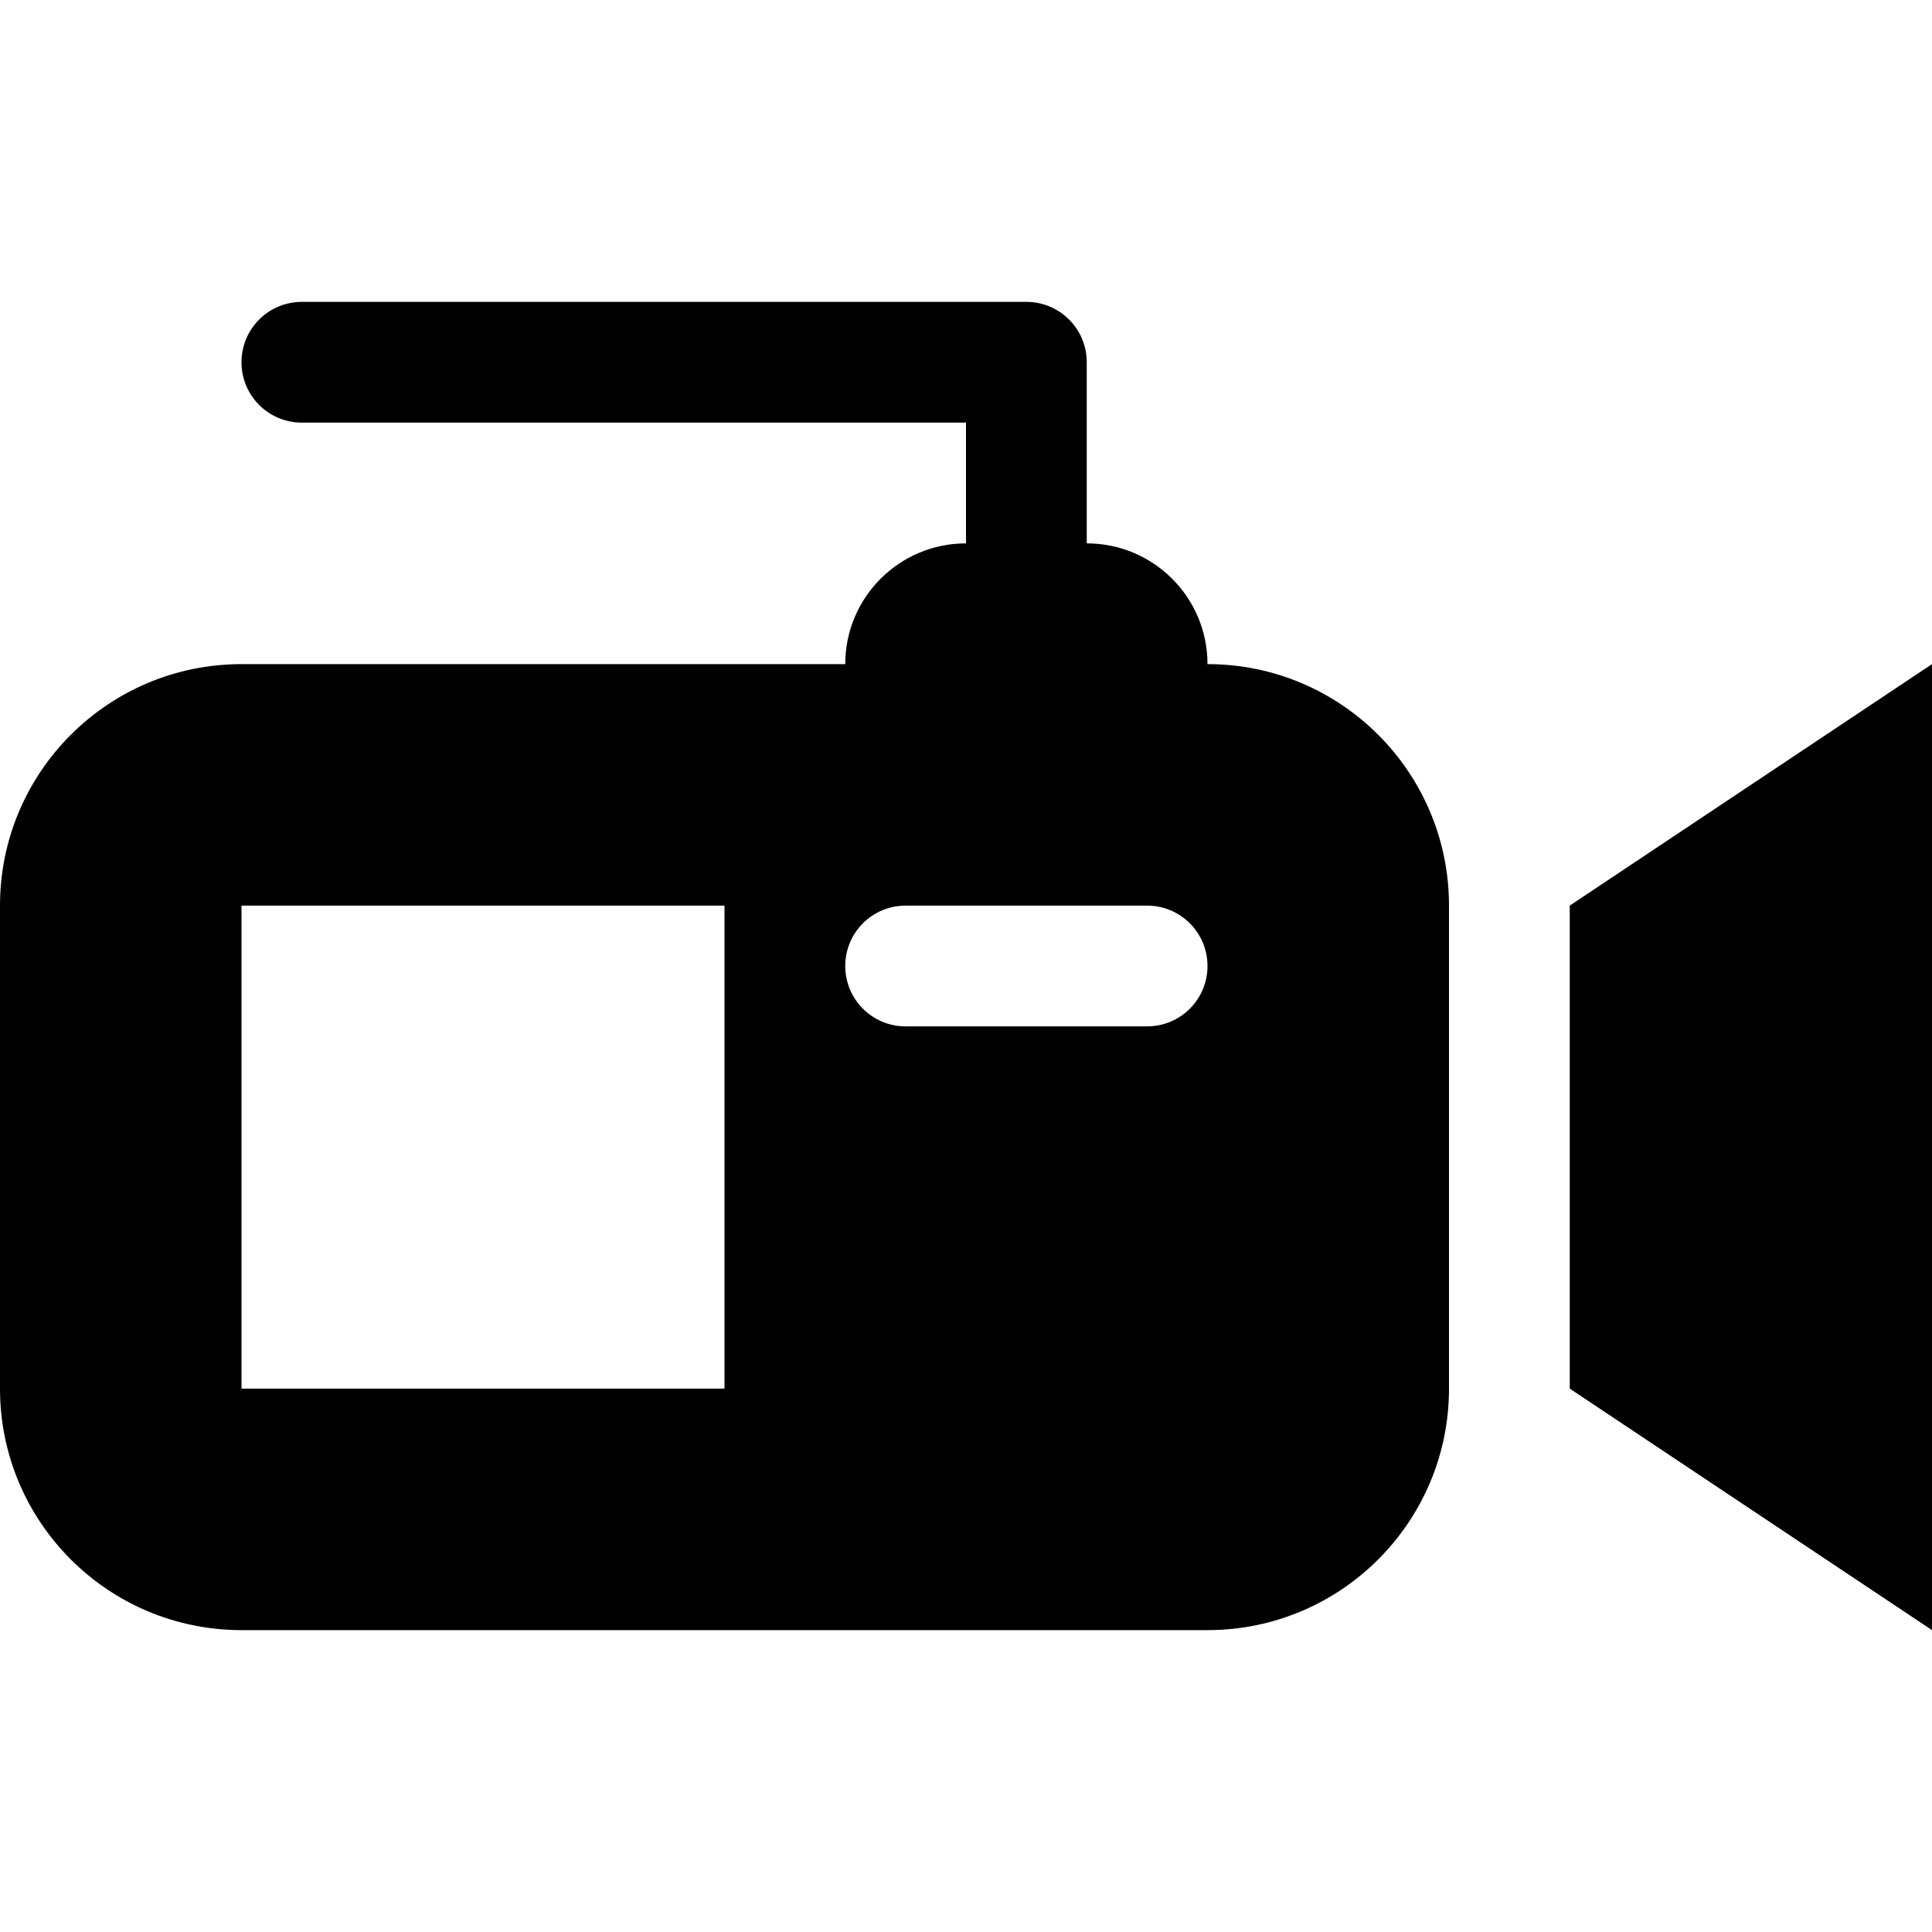
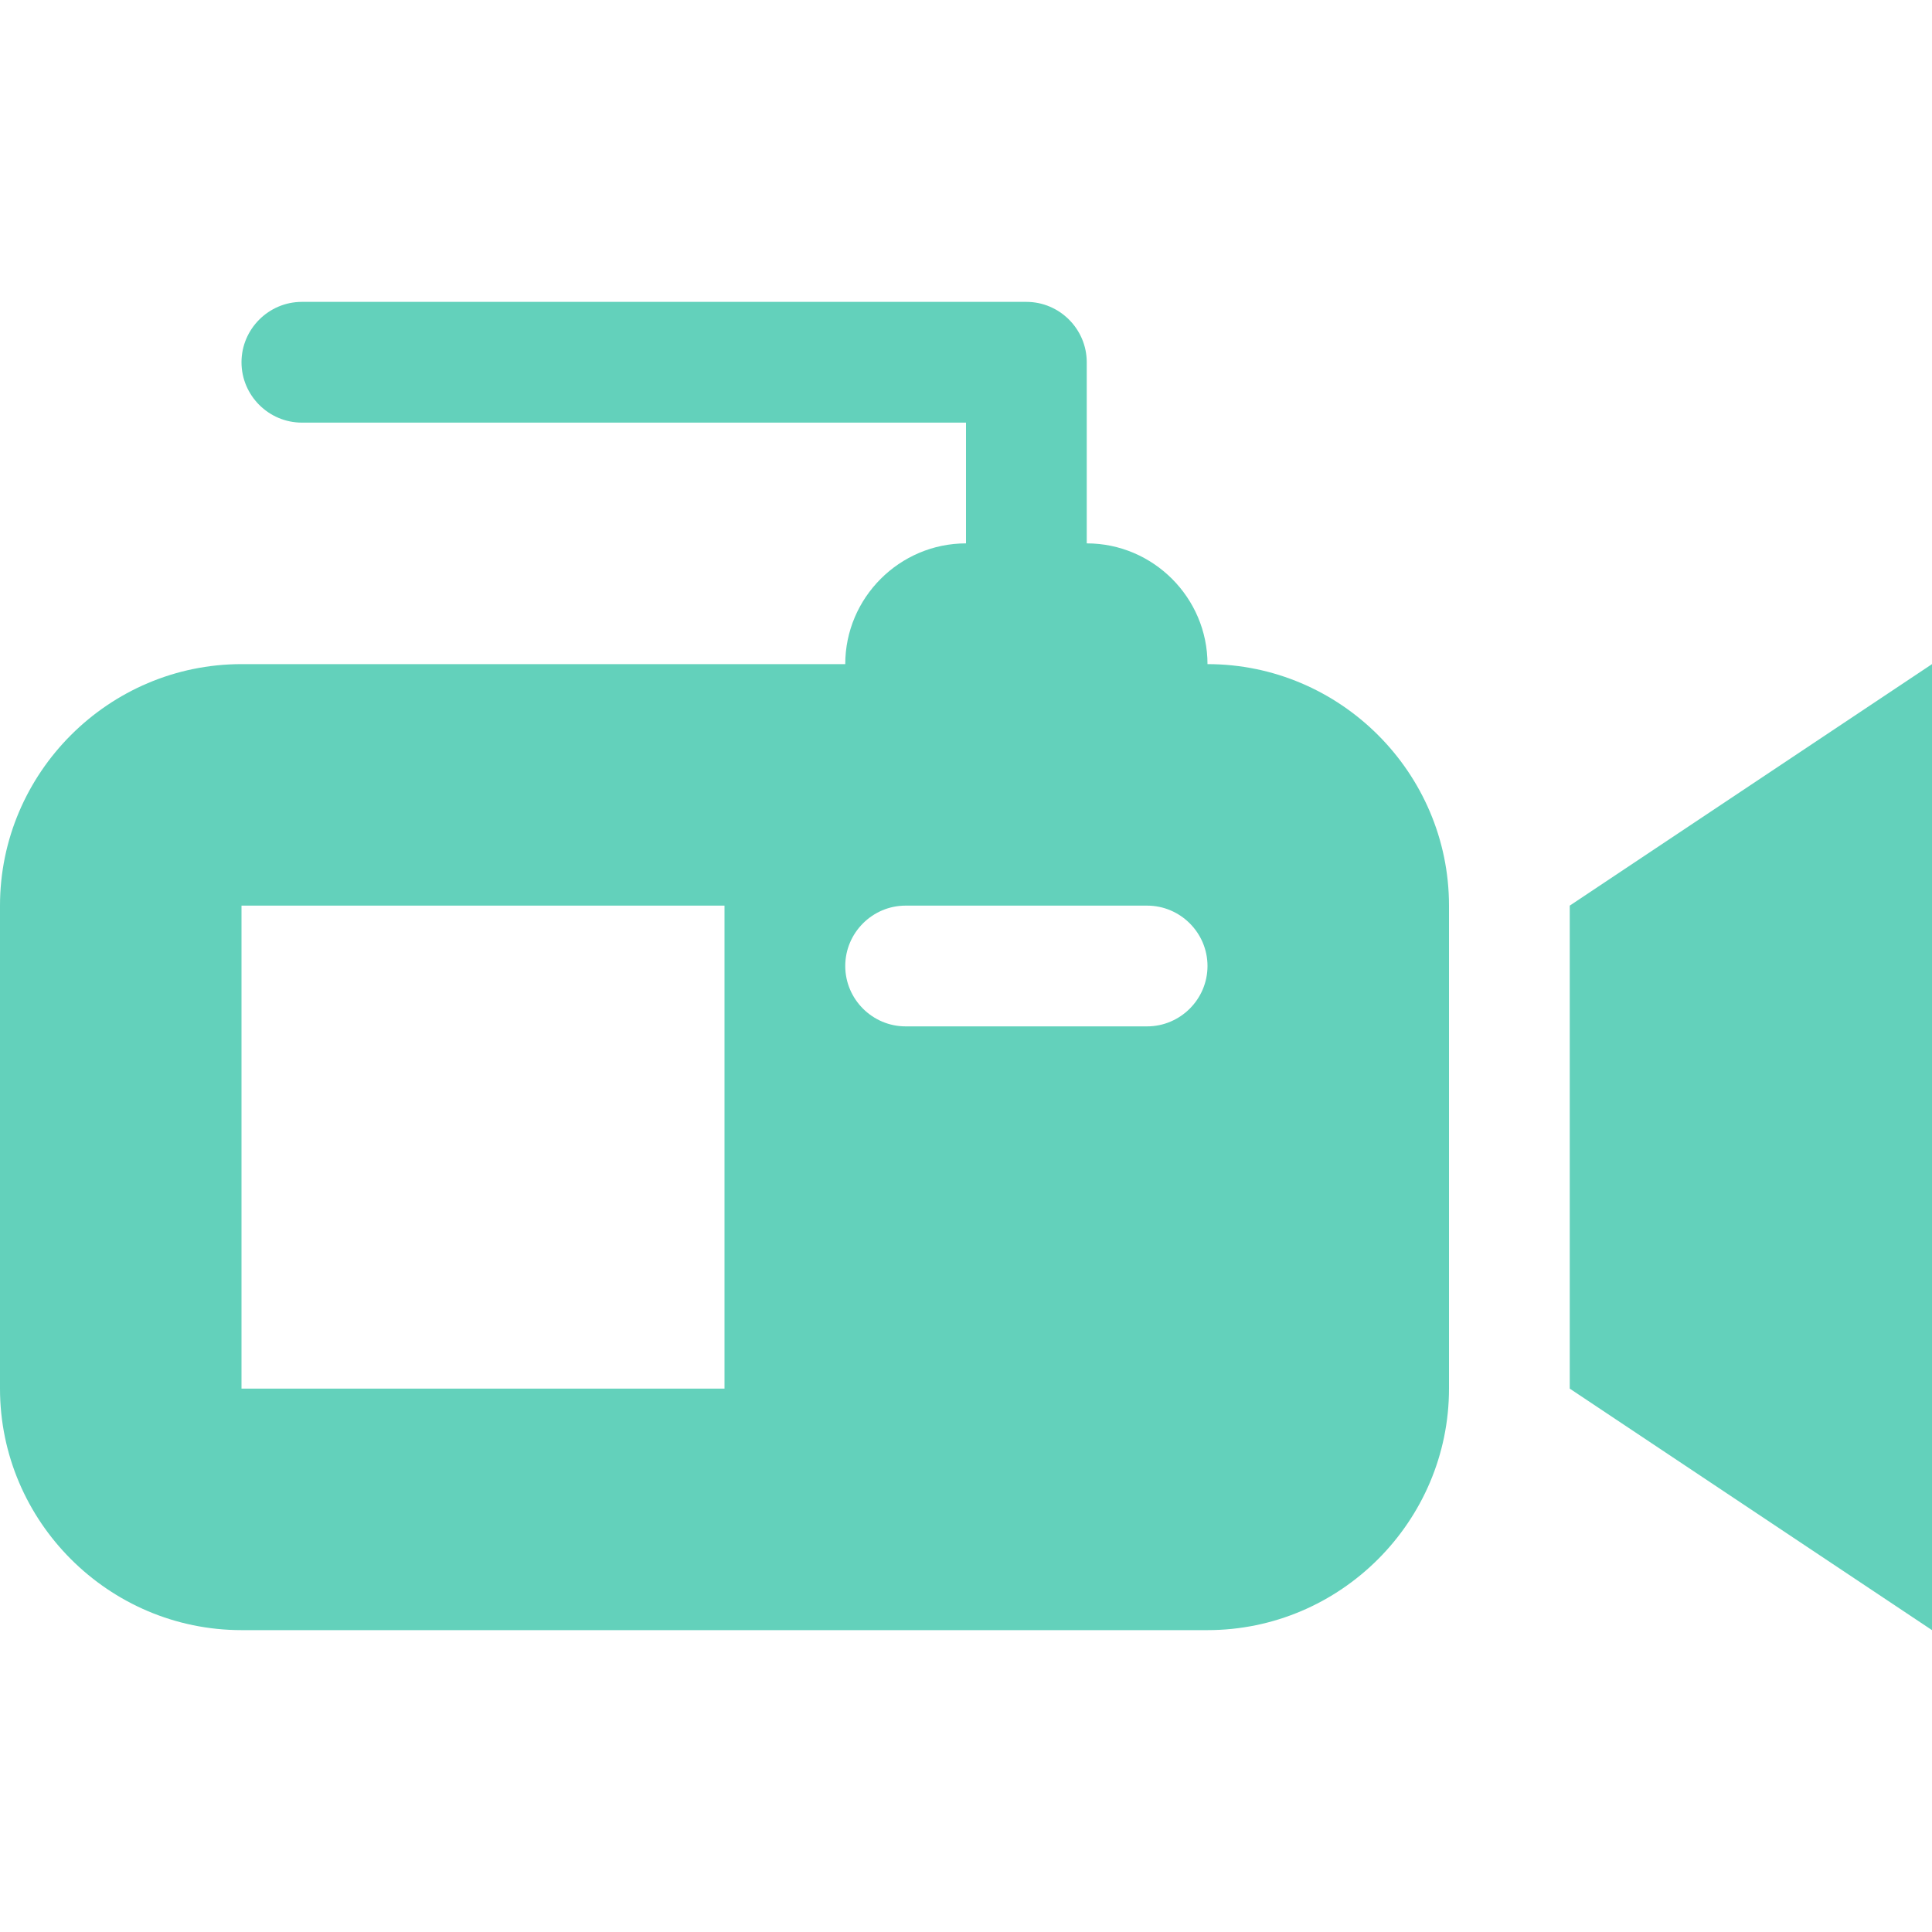
- <svg xmlns="http://www.w3.org/2000/svg" version="1.1" id="Layer_1" x="0px" y="0px" width="32px" height="32px" viewBox="0 0 32 32" enable-background="new 0 0 32 32" xml:space="preserve">
-   <g transform="translate(0 192)">
-     <path d="M26-177l6-4v16l-6-4V-177z M24-177v8c0,2.209-1.791,4-4,4H4c-2.209,0-4-1.791-4-4v-8c0-2.209,1.791-4,4-4h10 c0-1.105,0.895-2,2-2v-2H5c-0.553,0-1-0.447-1-1s0.447-1,1-1h12c0.553,0,1,0.447,1,1v3c1.105,0,2,0.895,2,2 C22.209-181,24-179.209,24-177z M12-177H4v8h8V-177z M20-176c0-0.553-0.447-1-1-1h-4c-0.553,0-1,0.447-1,1s0.447,1,1,1h4 C19.553-175,20-175.447,20-176z" />
-   </g>
+ <svg xmlns="http://www.w3.org/2000/svg" width="32" height="32" viewBox="0 0 32 32">
+   <path fill="#63d1bb" d="M26 15l6-4v16l-6-4v-8zm-2 0v8c0 2.2-1.8 4-4 4H4c-2.2 0-4-1.8-4-4v-8c0-2.2 1.8-4 4-4h10c0-1.1.9-2 2-2V7H5c-.55 0-1-.45-1-1s.45-1 1-1h12c.55 0 1 .45 1 1v3c1.1 0 2 .9 2 2 2.2 0 4 1.8 4 4zm-12 0H4v8h8v-8zm8 1c0-.55-.45-1-1-1h-4c-.55 0-1 .45-1 1s.45 1 1 1h4c.55 0 1-.45 1-1z" />
</svg>
